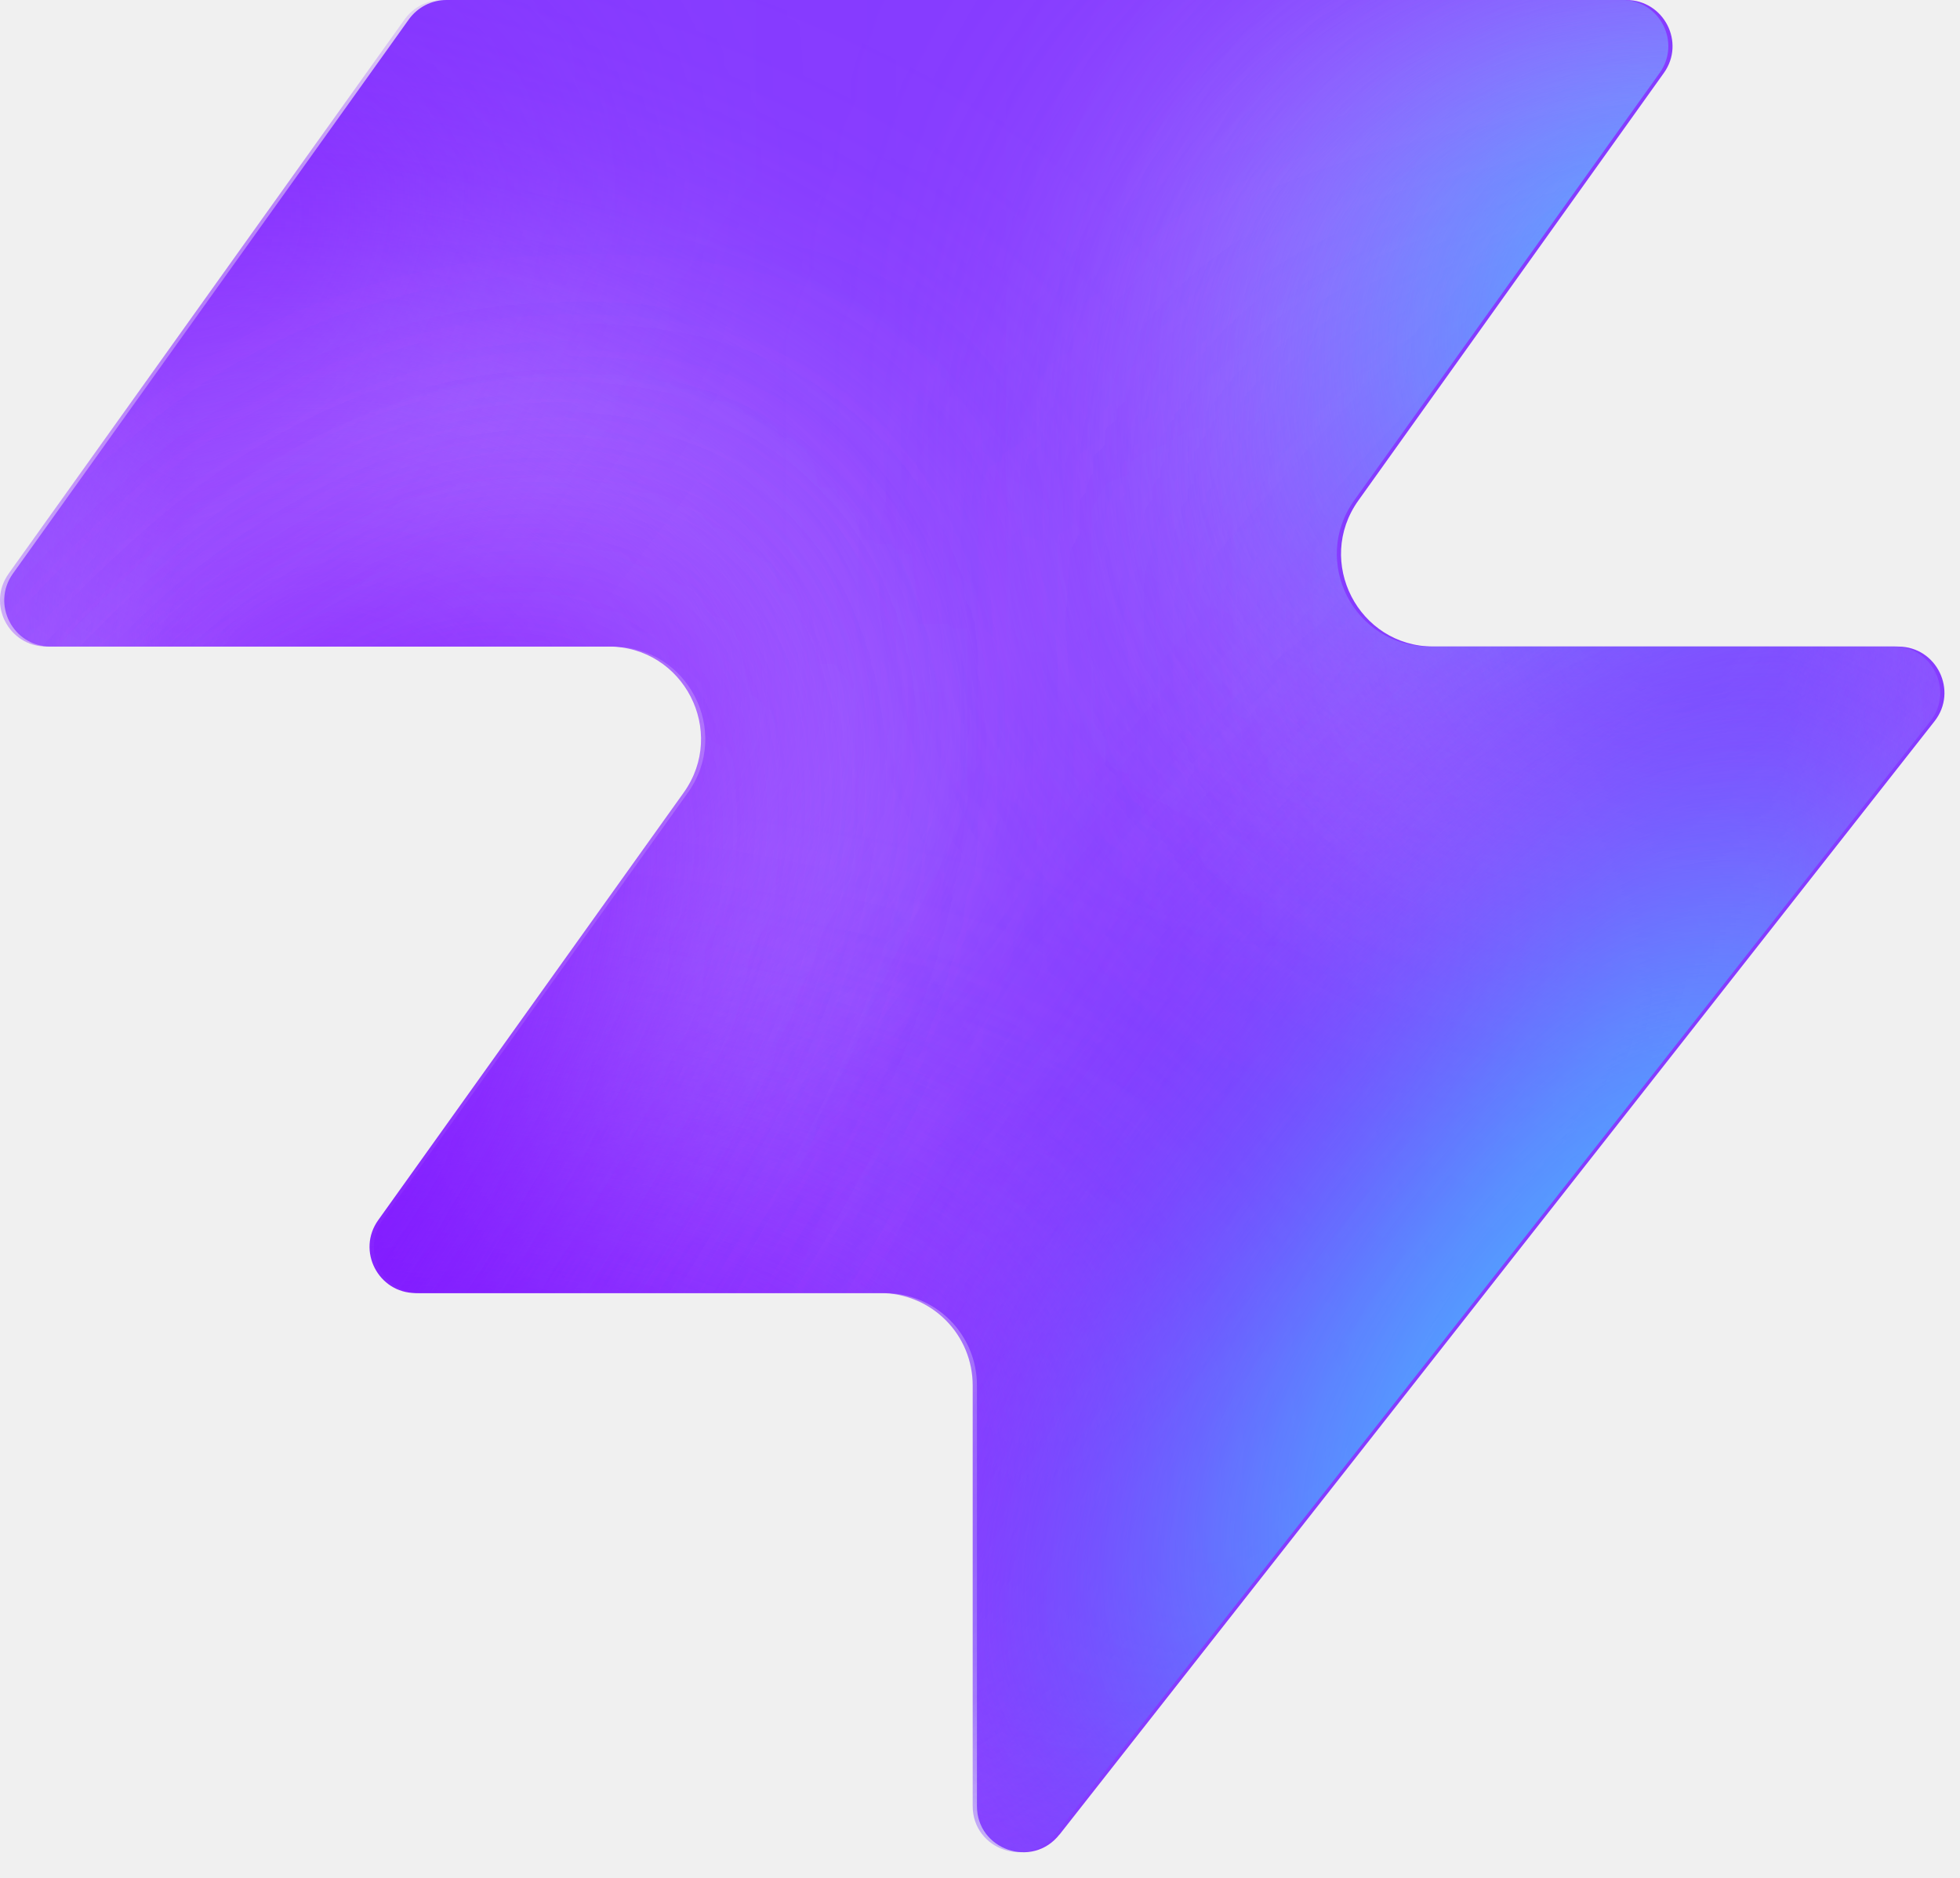
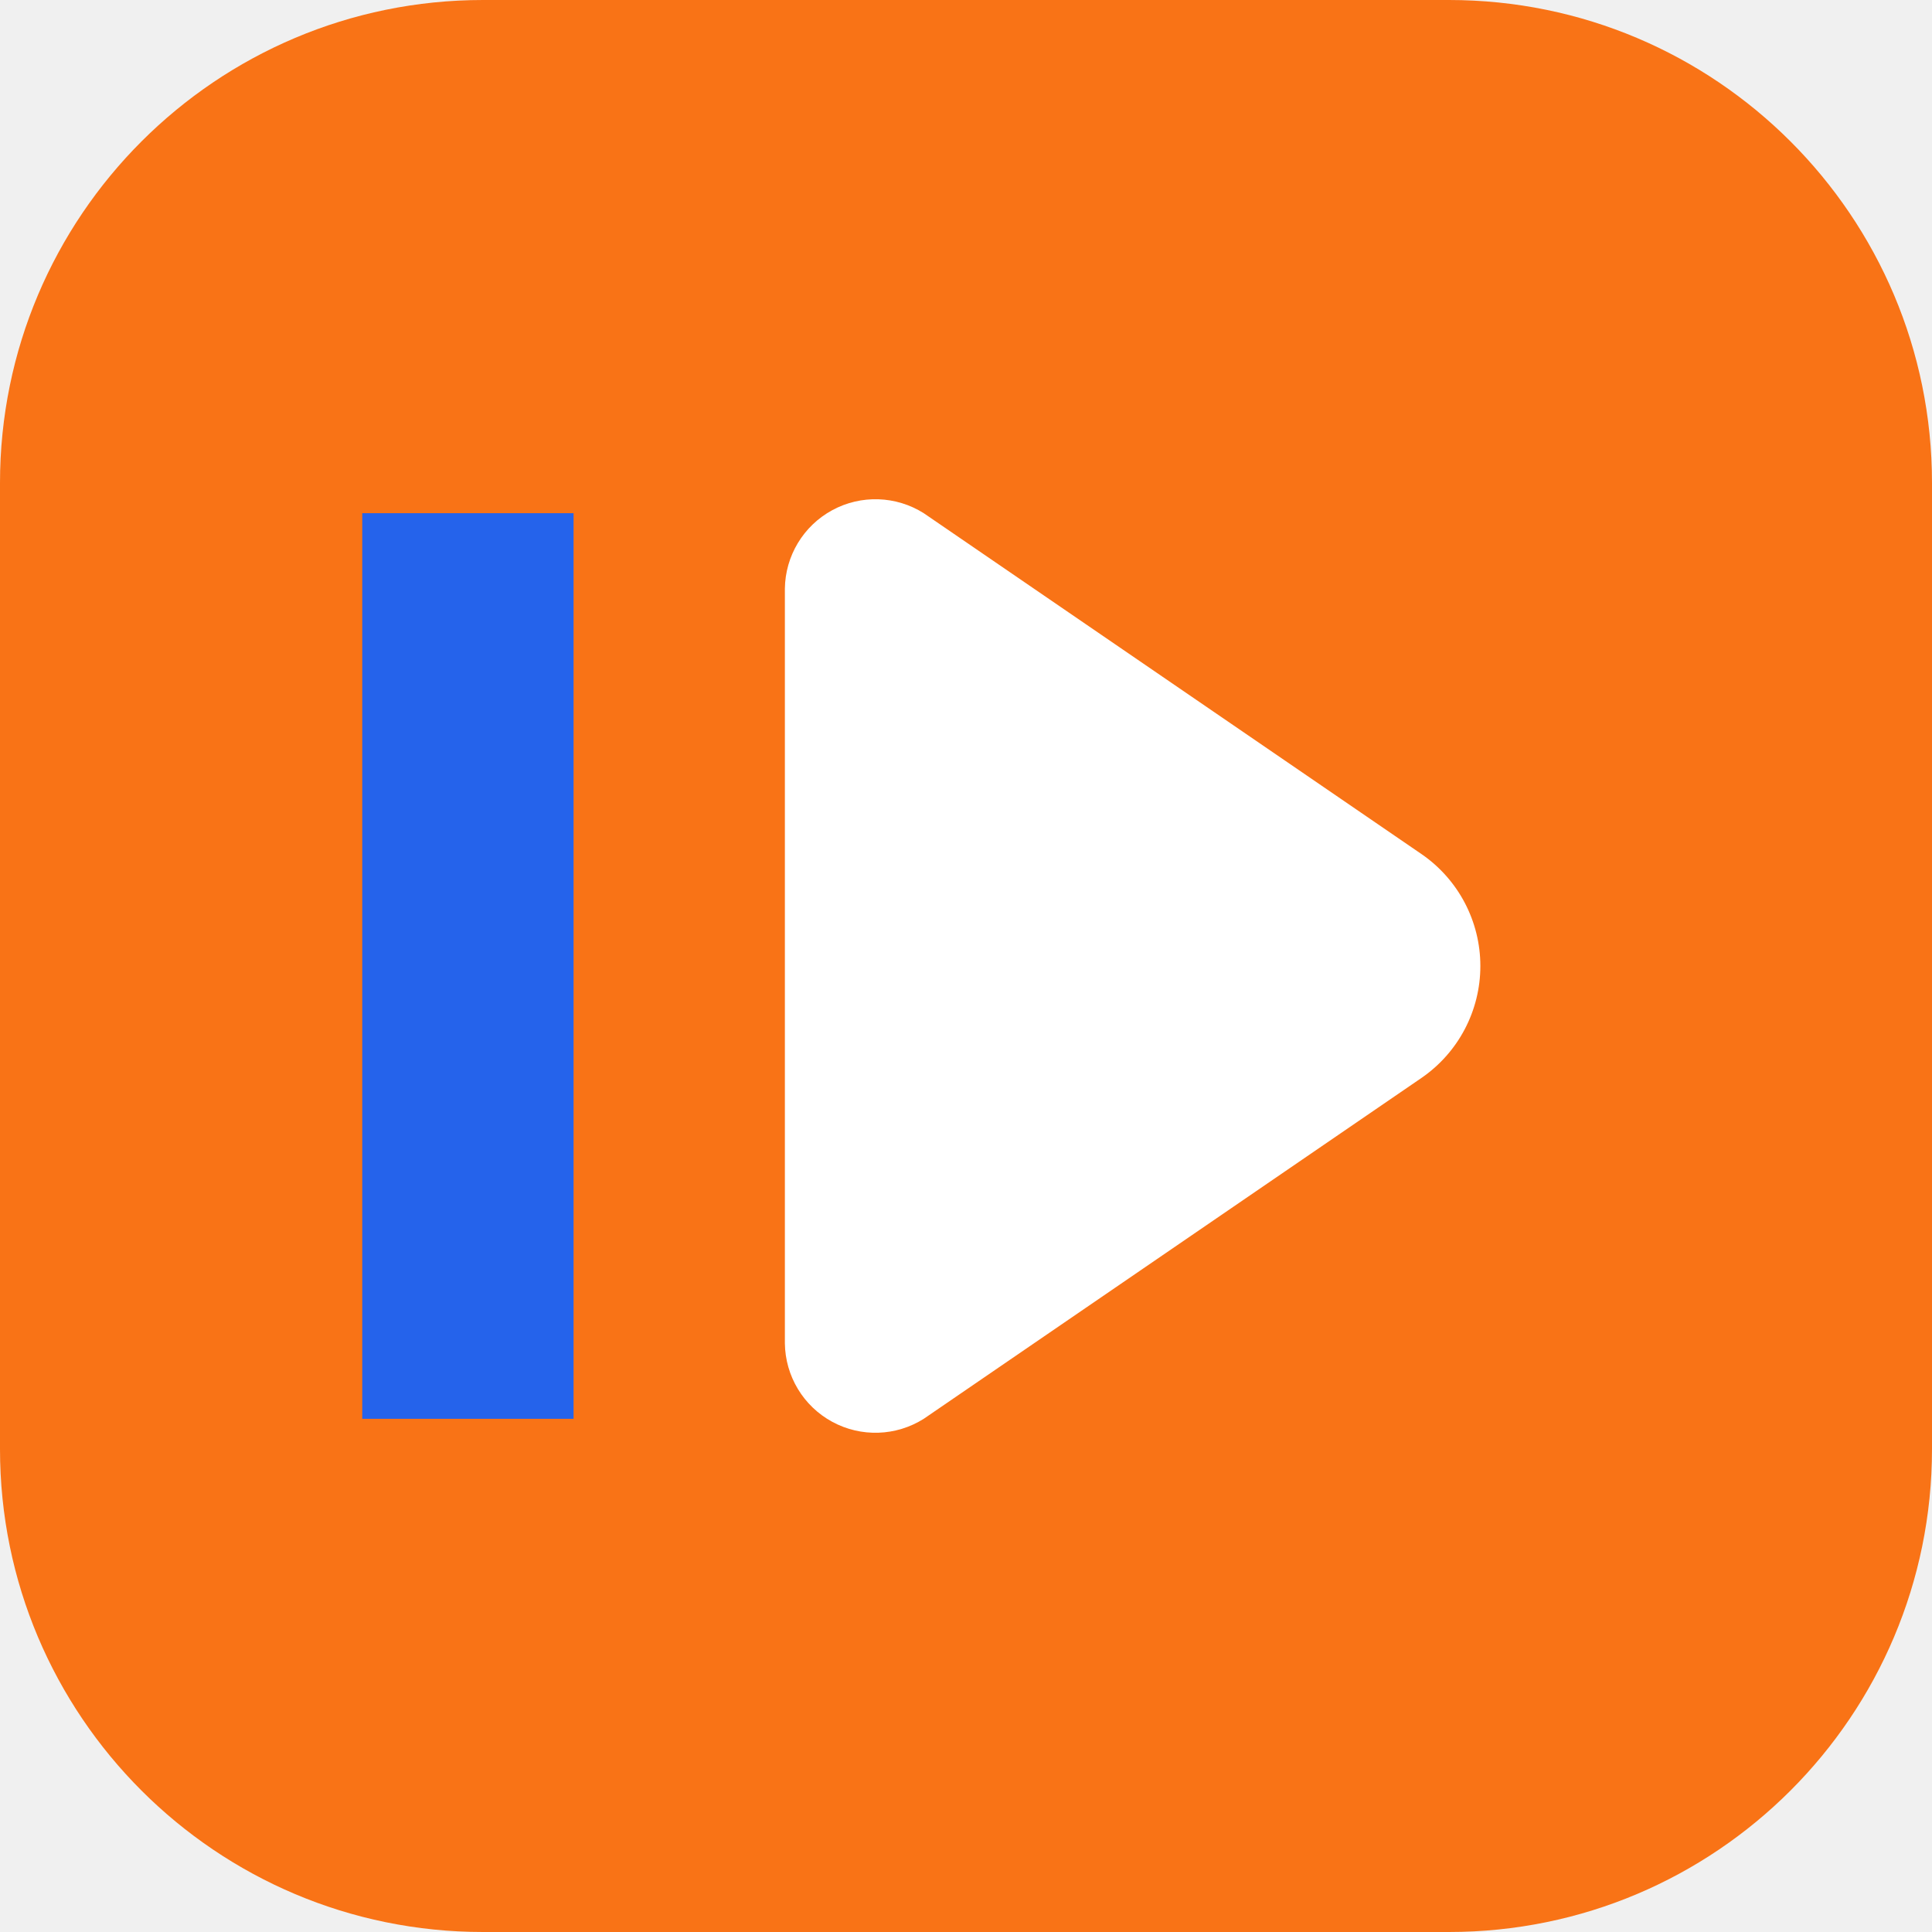
- <svg xmlns="http://www.w3.org/2000/svg" width="48" height="46" fill="none" viewBox="0 0 48 46">
-   <path fill="#863bff" d="M25.946 44.938c-.664.845-2.021.375-2.021-.698V33.937a2.26 2.26 0 0 0-2.262-2.262H10.287c-.92 0-1.456-1.04-.92-1.788l7.48-10.471c1.07-1.497 0-3.578-1.842-3.578H1.237c-.92 0-1.456-1.04-.92-1.788L10.013.474c.214-.297.556-.474.92-.474h28.894c.92 0 1.456 1.04.92 1.788l-7.48 10.471c-1.07 1.498 0 3.579 1.842 3.579h11.377c.943 0 1.473 1.088.89 1.83L25.947 44.94z" style="fill:#863bff;fill:color(display-p3 .525 .23 1);fill-opacity:1" />
-   <mask id="a" width="48" height="46" x="0" y="0" maskUnits="userSpaceOnUse" style="mask-type:alpha">
-     <path fill="#000" d="M25.842 44.938c-.664.844-2.021.375-2.021-.698V33.937a2.26 2.26 0 0 0-2.262-2.262H10.183c-.92 0-1.456-1.04-.92-1.788l7.48-10.471c1.07-1.498 0-3.579-1.842-3.579H1.133c-.92 0-1.456-1.04-.92-1.787L9.91.473c.214-.297.556-.474.92-.474h28.894c.92 0 1.456 1.04.92 1.788l-7.48 10.471c-1.07 1.498 0 3.578 1.842 3.578h11.377c.943 0 1.473 1.088.89 1.832L25.843 44.94z" style="fill:#000;fill-opacity:1" />
-   </mask>
-   <g mask="url(#a)">
-     <g filter="url(#b)">
-       <ellipse cx="5.508" cy="14.704" fill="#ede6ff" rx="5.508" ry="14.704" style="fill:#ede6ff;fill:color(display-p3 .927 .903 1);fill-opacity:1" transform="matrix(.00324 1 1 -.00324 -4.47 31.516)" />
-     </g>
-     <g filter="url(#c)">
-       <ellipse cx="10.399" cy="29.851" fill="#ede6ff" rx="10.399" ry="29.851" style="fill:#ede6ff;fill:color(display-p3 .927 .903 1);fill-opacity:1" transform="matrix(.00324 1 1 -.00324 -39.328 7.883)" />
-     </g>
-     <g filter="url(#d)">
-       <ellipse cx="5.508" cy="30.487" fill="#7e14ff" rx="5.508" ry="30.487" style="fill:#7e14ff;fill:color(display-p3 .492 .077 1);fill-opacity:1" transform="rotate(89.814 -25.913 -14.639)scale(1 -1)" />
-     </g>
-     <g filter="url(#e)">
-       <ellipse cx="5.508" cy="30.599" fill="#7e14ff" rx="5.508" ry="30.599" style="fill:#7e14ff;fill:color(display-p3 .492 .077 1);fill-opacity:1" transform="rotate(89.814 -32.644 -3.334)scale(1 -1)" />
-     </g>
-     <g filter="url(#f)">
-       <ellipse cx="5.508" cy="30.599" fill="#7e14ff" rx="5.508" ry="30.599" style="fill:#7e14ff;fill:color(display-p3 .492 .077 1);fill-opacity:1" transform="matrix(.00324 1 1 -.00324 -34.34 30.47)" />
-     </g>
-     <g filter="url(#g)">
-       <ellipse cx="14.072" cy="22.078" fill="#ede6ff" rx="14.072" ry="22.078" style="fill:#ede6ff;fill:color(display-p3 .927 .903 1);fill-opacity:1" transform="rotate(93.35 24.506 48.493)scale(-1 1)" />
-     </g>
-     <g filter="url(#h)">
-       <ellipse cx="3.47" cy="21.501" fill="#7e14ff" rx="3.47" ry="21.501" style="fill:#7e14ff;fill:color(display-p3 .492 .077 1);fill-opacity:1" transform="rotate(89.009 28.708 47.59)scale(-1 1)" />
-     </g>
-     <g filter="url(#i)">
-       <ellipse cx="3.47" cy="21.501" fill="#7e14ff" rx="3.47" ry="21.501" style="fill:#7e14ff;fill:color(display-p3 .492 .077 1);fill-opacity:1" transform="rotate(89.009 28.708 47.59)scale(-1 1)" />
-     </g>
-     <g filter="url(#j)">
-       <ellipse cx=".387" cy="8.972" fill="#7e14ff" rx="4.407" ry="29.108" style="fill:#7e14ff;fill:color(display-p3 .492 .077 1);fill-opacity:1" transform="rotate(39.51 .387 8.972)" />
-     </g>
-     <g filter="url(#k)">
-       <ellipse cx="47.523" cy="-6.092" fill="#7e14ff" rx="4.407" ry="29.108" style="fill:#7e14ff;fill:color(display-p3 .492 .077 1);fill-opacity:1" transform="rotate(37.892 47.523 -6.092)" />
-     </g>
-     <g filter="url(#l)">
-       <ellipse cx="41.412" cy="6.333" fill="#47bfff" rx="5.971" ry="9.665" style="fill:#47bfff;fill:color(display-p3 .28 .748 1);fill-opacity:1" transform="rotate(37.892 41.412 6.333)" />
-     </g>
-     <g filter="url(#m)">
-       <ellipse cx="-1.879" cy="38.332" fill="#7e14ff" rx="4.407" ry="29.108" style="fill:#7e14ff;fill:color(display-p3 .492 .077 1);fill-opacity:1" transform="rotate(37.892 -1.88 38.332)" />
-     </g>
-     <g filter="url(#n)">
-       <ellipse cx="-1.879" cy="38.332" fill="#7e14ff" rx="4.407" ry="29.108" style="fill:#7e14ff;fill:color(display-p3 .492 .077 1);fill-opacity:1" transform="rotate(37.892 -1.88 38.332)" />
-     </g>
-     <g filter="url(#o)">
-       <ellipse cx="35.651" cy="29.907" fill="#7e14ff" rx="4.407" ry="29.108" style="fill:#7e14ff;fill:color(display-p3 .492 .077 1);fill-opacity:1" transform="rotate(37.892 35.651 29.907)" />
-     </g>
-     <g filter="url(#p)">
-       <ellipse cx="38.418" cy="32.4" fill="#47bfff" rx="5.971" ry="15.297" style="fill:#47bfff;fill:color(display-p3 .28 .748 1);fill-opacity:1" transform="rotate(37.892 38.418 32.4)" />
-     </g>
-   </g>
-   <defs>
-     <filter id="b" width="60.045" height="41.654" x="-19.77" y="16.149" color-interpolation-filters="sRGB" filterUnits="userSpaceOnUse">
-       <feFlood flood-opacity="0" result="BackgroundImageFix" />
-       <feBlend in="SourceGraphic" in2="BackgroundImageFix" result="shape" />
-       <feGaussianBlur result="effect1_foregroundBlur_2002_17158" stdDeviation="7.659" />
-     </filter>
-     <filter id="c" width="90.34" height="51.437" x="-54.613" y="-7.533" color-interpolation-filters="sRGB" filterUnits="userSpaceOnUse">
-       <feFlood flood-opacity="0" result="BackgroundImageFix" />
-       <feBlend in="SourceGraphic" in2="BackgroundImageFix" result="shape" />
-       <feGaussianBlur result="effect1_foregroundBlur_2002_17158" stdDeviation="7.659" />
-     </filter>
-     <filter id="d" width="79.355" height="29.4" x="-49.64" y="2.03" color-interpolation-filters="sRGB" filterUnits="userSpaceOnUse">
-       <feFlood flood-opacity="0" result="BackgroundImageFix" />
-       <feBlend in="SourceGraphic" in2="BackgroundImageFix" result="shape" />
-       <feGaussianBlur result="effect1_foregroundBlur_2002_17158" stdDeviation="4.596" />
-     </filter>
-     <filter id="e" width="79.579" height="29.4" x="-45.045" y="20.029" color-interpolation-filters="sRGB" filterUnits="userSpaceOnUse">
-       <feFlood flood-opacity="0" result="BackgroundImageFix" />
-       <feBlend in="SourceGraphic" in2="BackgroundImageFix" result="shape" />
-       <feGaussianBlur result="effect1_foregroundBlur_2002_17158" stdDeviation="4.596" />
-     </filter>
-     <filter id="f" width="79.579" height="29.4" x="-43.513" y="21.178" color-interpolation-filters="sRGB" filterUnits="userSpaceOnUse">
-       <feFlood flood-opacity="0" result="BackgroundImageFix" />
-       <feBlend in="SourceGraphic" in2="BackgroundImageFix" result="shape" />
-       <feGaussianBlur result="effect1_foregroundBlur_2002_17158" stdDeviation="4.596" />
-     </filter>
-     <filter id="g" width="74.749" height="58.852" x="15.756" y="-17.901" color-interpolation-filters="sRGB" filterUnits="userSpaceOnUse">
-       <feFlood flood-opacity="0" result="BackgroundImageFix" />
-       <feBlend in="SourceGraphic" in2="BackgroundImageFix" result="shape" />
-       <feGaussianBlur result="effect1_foregroundBlur_2002_17158" stdDeviation="7.659" />
-     </filter>
-     <filter id="h" width="61.377" height="25.362" x="23.548" y="2.284" color-interpolation-filters="sRGB" filterUnits="userSpaceOnUse">
-       <feFlood flood-opacity="0" result="BackgroundImageFix" />
-       <feBlend in="SourceGraphic" in2="BackgroundImageFix" result="shape" />
-       <feGaussianBlur result="effect1_foregroundBlur_2002_17158" stdDeviation="4.596" />
-     </filter>
-     <filter id="i" width="61.377" height="25.362" x="23.548" y="2.284" color-interpolation-filters="sRGB" filterUnits="userSpaceOnUse">
-       <feFlood flood-opacity="0" result="BackgroundImageFix" />
-       <feBlend in="SourceGraphic" in2="BackgroundImageFix" result="shape" />
-       <feGaussianBlur result="effect1_foregroundBlur_2002_17158" stdDeviation="4.596" />
-     </filter>
-     <filter id="j" width="56.045" height="63.649" x="-27.636" y="-22.853" color-interpolation-filters="sRGB" filterUnits="userSpaceOnUse">
-       <feFlood flood-opacity="0" result="BackgroundImageFix" />
-       <feBlend in="SourceGraphic" in2="BackgroundImageFix" result="shape" />
-       <feGaussianBlur result="effect1_foregroundBlur_2002_17158" stdDeviation="4.596" />
-     </filter>
-     <filter id="k" width="54.814" height="64.646" x="20.116" y="-38.415" color-interpolation-filters="sRGB" filterUnits="userSpaceOnUse">
-       <feFlood flood-opacity="0" result="BackgroundImageFix" />
-       <feBlend in="SourceGraphic" in2="BackgroundImageFix" result="shape" />
-       <feGaussianBlur result="effect1_foregroundBlur_2002_17158" stdDeviation="4.596" />
-     </filter>
-     <filter id="l" width="33.541" height="35.313" x="24.641" y="-11.323" color-interpolation-filters="sRGB" filterUnits="userSpaceOnUse">
-       <feFlood flood-opacity="0" result="BackgroundImageFix" />
-       <feBlend in="SourceGraphic" in2="BackgroundImageFix" result="shape" />
-       <feGaussianBlur result="effect1_foregroundBlur_2002_17158" stdDeviation="4.596" />
-     </filter>
-     <filter id="m" width="54.814" height="64.646" x="-29.286" y="6.009" color-interpolation-filters="sRGB" filterUnits="userSpaceOnUse">
-       <feFlood flood-opacity="0" result="BackgroundImageFix" />
-       <feBlend in="SourceGraphic" in2="BackgroundImageFix" result="shape" />
-       <feGaussianBlur result="effect1_foregroundBlur_2002_17158" stdDeviation="4.596" />
-     </filter>
-     <filter id="n" width="54.814" height="64.646" x="-29.286" y="6.009" color-interpolation-filters="sRGB" filterUnits="userSpaceOnUse">
-       <feFlood flood-opacity="0" result="BackgroundImageFix" />
-       <feBlend in="SourceGraphic" in2="BackgroundImageFix" result="shape" />
-       <feGaussianBlur result="effect1_foregroundBlur_2002_17158" stdDeviation="4.596" />
-     </filter>
-     <filter id="o" width="54.814" height="64.646" x="8.244" y="-2.416" color-interpolation-filters="sRGB" filterUnits="userSpaceOnUse">
-       <feFlood flood-opacity="0" result="BackgroundImageFix" />
-       <feBlend in="SourceGraphic" in2="BackgroundImageFix" result="shape" />
-       <feGaussianBlur result="effect1_foregroundBlur_2002_17158" stdDeviation="4.596" />
-     </filter>
-     <filter id="p" width="39.409" height="43.623" x="18.713" y="10.588" color-interpolation-filters="sRGB" filterUnits="userSpaceOnUse">
-       <feFlood flood-opacity="0" result="BackgroundImageFix" />
-       <feBlend in="SourceGraphic" in2="BackgroundImageFix" result="shape" />
-       <feGaussianBlur result="effect1_foregroundBlur_2002_17158" stdDeviation="4.596" />
-     </filter>
-   </defs>
+ <svg xmlns="http://www.w3.org/2000/svg" viewBox="0 0 64 64">
+   <rect width="64" height="64" rx="16" fill="#f97316" />
+   <path d="M26 19.5a3 3 0 0 1 4.6-2.5l16.5 11.3a4.5 4.5 0 0 1 0 7.4L30.6 47a3 3 0 0 1-4.6-2.5V19.5Z" fill="#fff" />
+   <path d="M12 17h7v30h-7z" fill="#2563eb" />
</svg>
